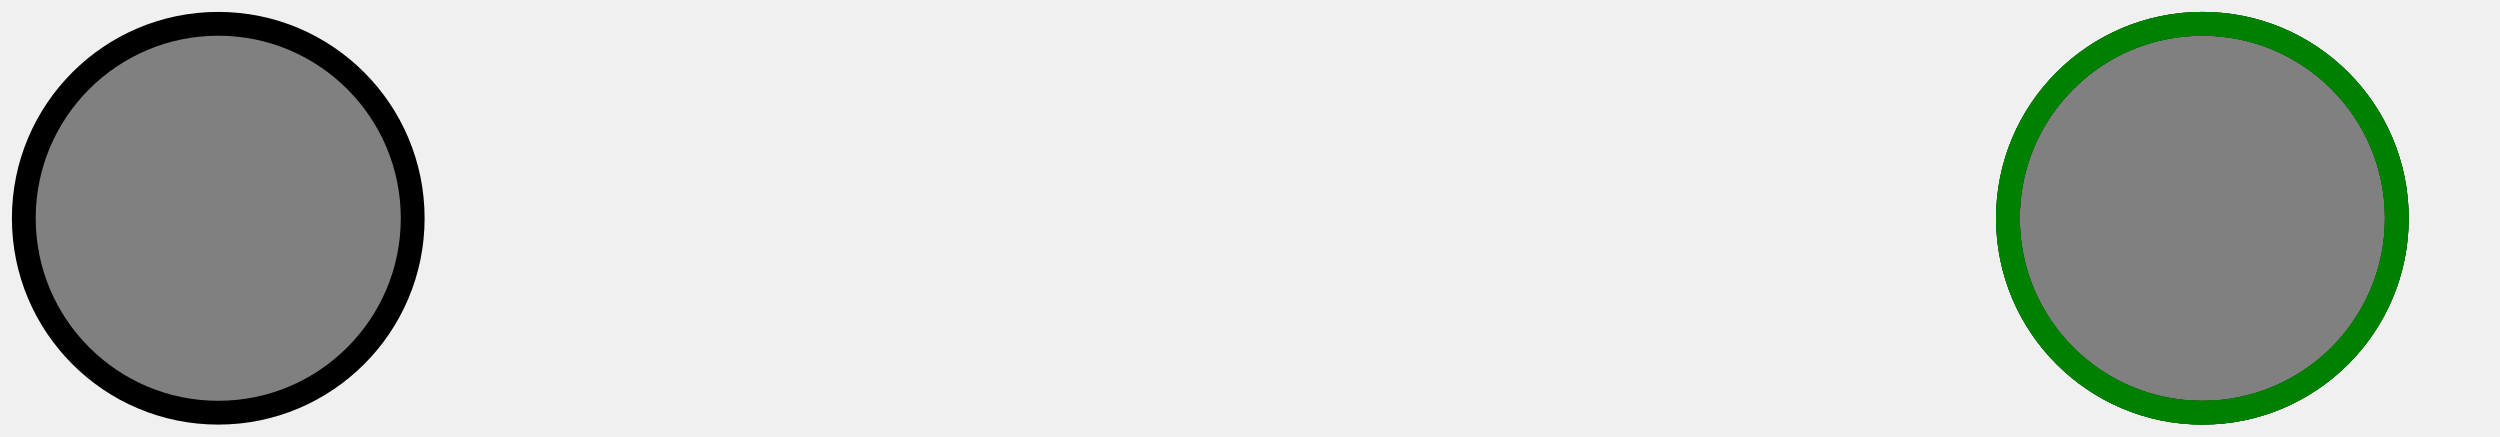
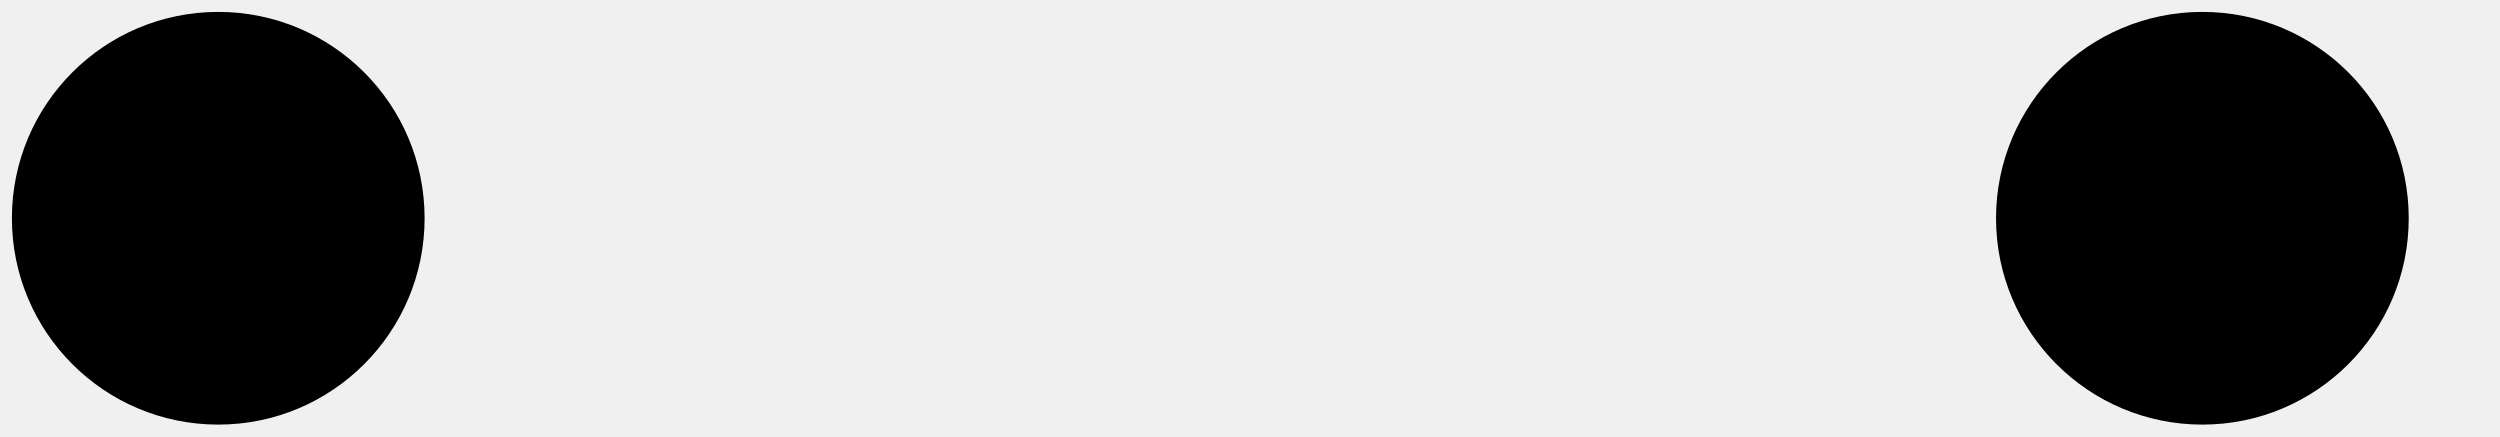
<svg xmlns="http://www.w3.org/2000/svg" viewBox="-5 0 630 110" version="1.1">
  <defs>
    <mask id="mask1" x="0" y="0" width="700" height="110">
      <rect x="50" y="0" width="500" height="110" style="stroke:none; fill:white" />
    </mask>
  </defs>
  <g mask="url(#mask1)">
-     <polygon z-index="1" points="0,5 50,55, 0,105 0,80 25,55 0,30" fill="green">
+     <polygon class="arrowFill" z-index="1" points="0,5 50,55, 0,105 0,80 25,55 0,30">
      <animateTransform attributeName="transform" type="translate" attributeType="XML" calcMode="spline" values="0, 0; 0, 0; 550, 0; 550, 0" keyTimes="0; .2; .6; 1" keySplines="1,.32,.36,.93;1,.32,.36,.93; 1,.32,.36,.93" dur="3s" repeatCount="indefinite" additive="sum" />
    </polygon>
  </g>
-   <circle z-index="2" cx="50" cy="55" r="49" stroke-width="6" stroke="black" fill="gray" />
-   <circle z-index="2" cx="550" cy="55" r="49" stroke-width="6" stroke="black" fill="gray" />
-   <circle z-index="2" cx="550" cy="55" r="49" stroke-width="6" stroke="green" fill="none">
+   <circle class="circleColor" z-index="2" cx="50" cy="55" r="49" stroke-width="6" stroke="black" />
+   <circle class="circleColor" z-index="2" cx="550" cy="55" r="49" stroke-width="6" stroke="black" />
+   <circle class="borderStroke" z-index="2" cx="550" cy="55" r="49" stroke-width="6" fill="none">
    <animate attributeName="stroke-dasharray" values="154, 0, 154, 0; 0, 308, 0, 0; 0, 308, 0, 0" keyTimes="0; 0.5; 1" dur="3s" repeatCount="indefinite" />
  </circle>
-   <circle z-index="2" cx="550" cy="55" r="49" stroke-width="6" stroke="green" fill="none">
+   <circle class="borderStroke" z-index="2" cx="550" cy="55" r="49" stroke-width="6" fill="none">
    <animate attributeName="stroke-dasharray" values="0, 154, 0, 154; 0, 154, 0, 154; 0, 0, 308, 0" dur="3s" keyTimes="0; 0.5; 1" repeatCount="indefinite" />
  </circle>
</svg>
